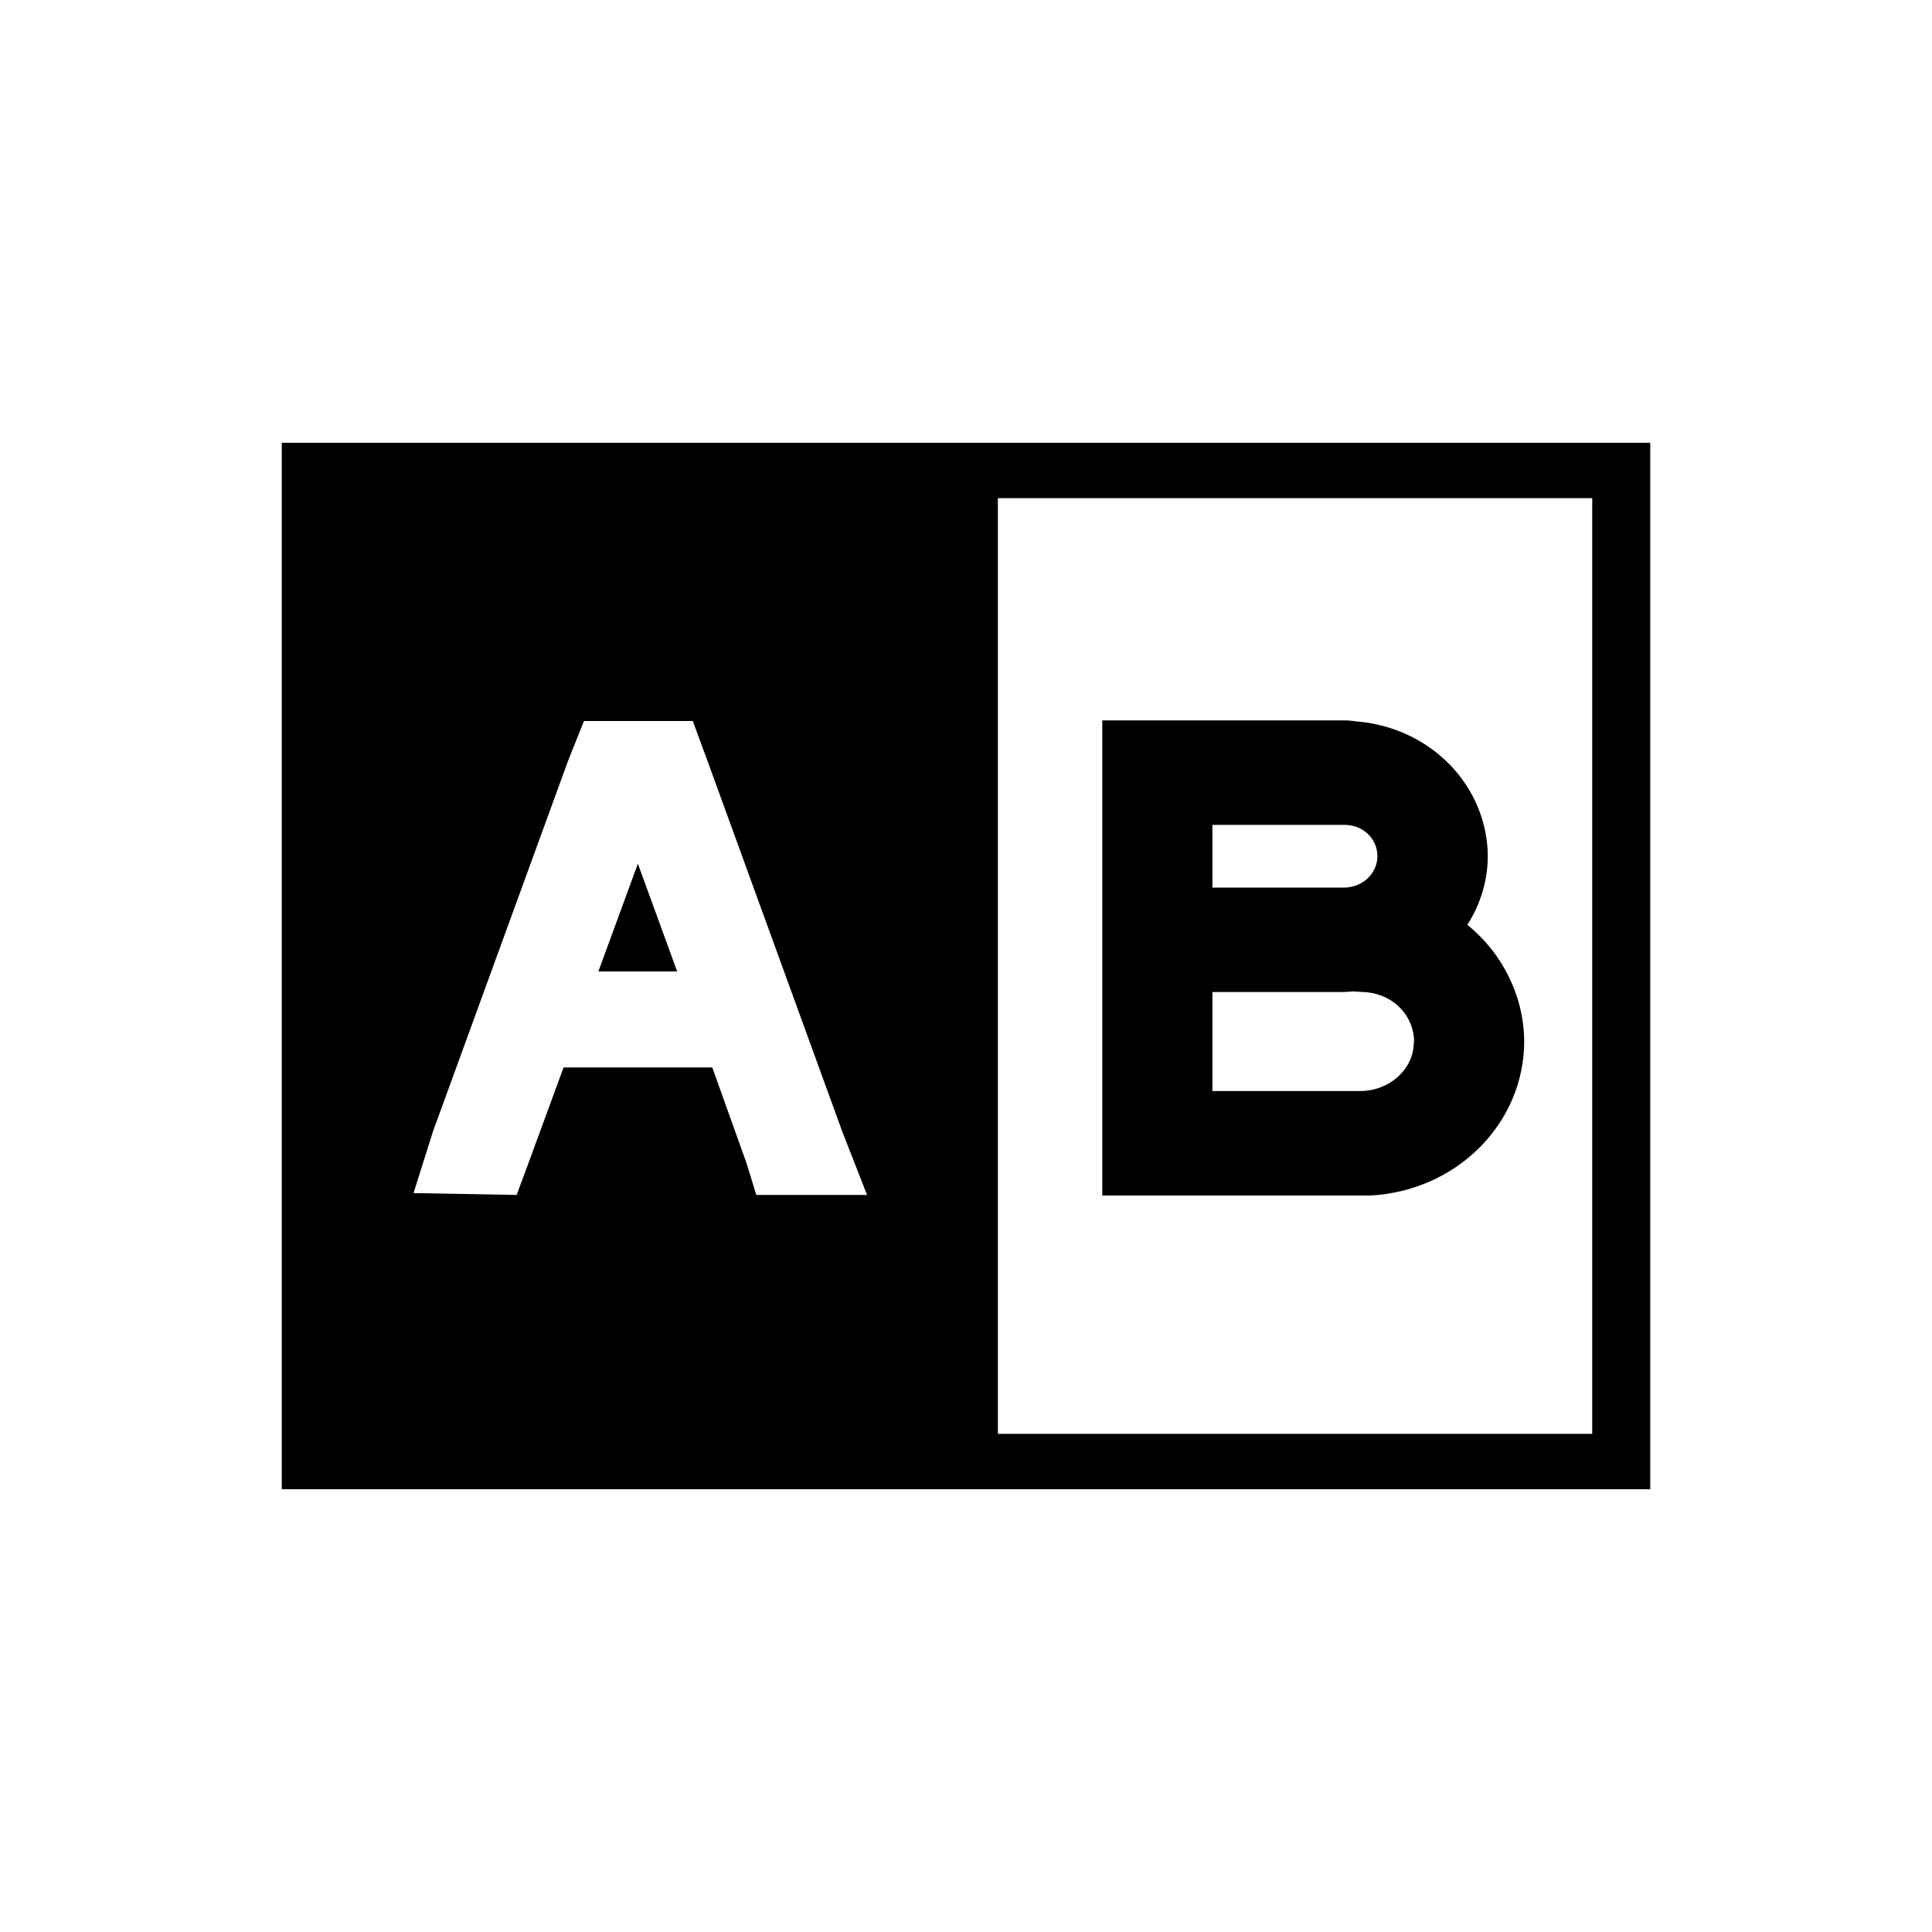
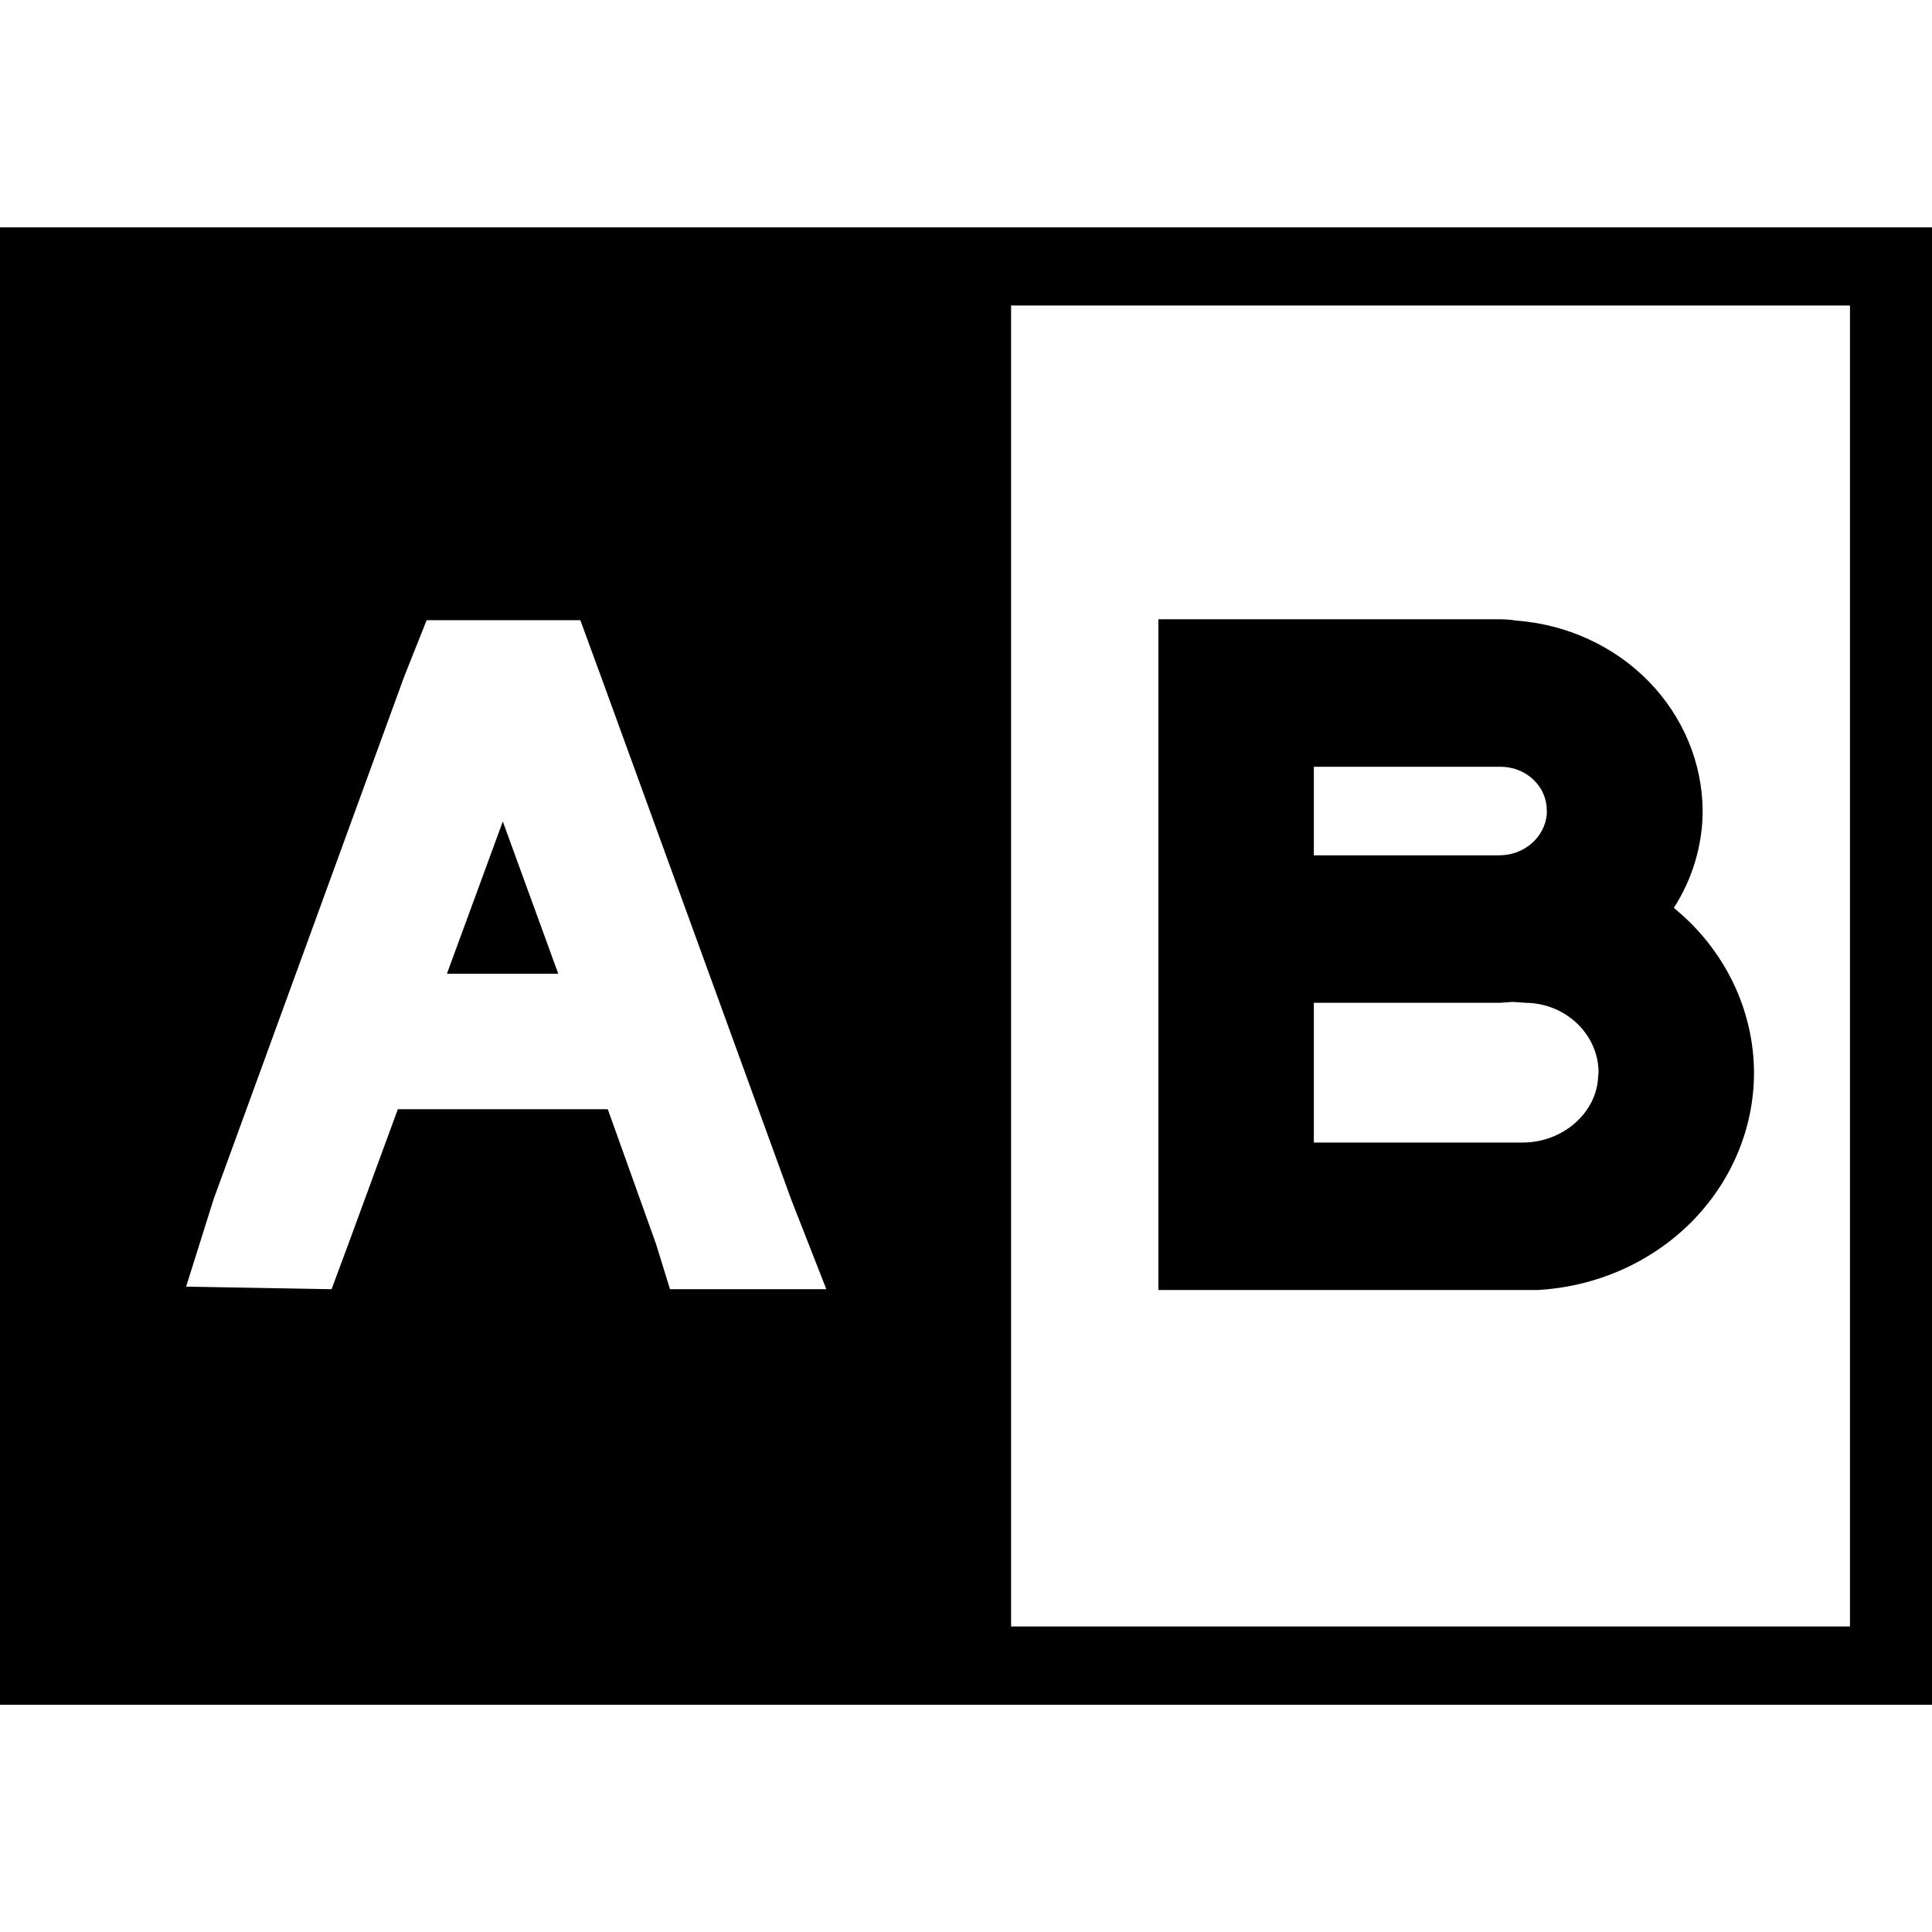
<svg xmlns="http://www.w3.org/2000/svg" width="24" height="24" viewBox="0 0 24 24" fill="none">
-   <path d="M3.5 5.5V18.5H20.5V5.5H3.5ZM19.779 17.812H12.396V6.188H19.779V17.812ZM10.771 14.844H9.395L9.272 14.445L8.848 13.26H7.001L6.573 14.426L6.418 14.844L5.137 14.821L5.379 14.054L7.056 9.453L7.254 8.957H8.606L8.789 9.453L10.462 14.054L10.771 14.844ZM7.433 12.068L7.924 10.729L8.412 12.068H7.433ZM18.934 12.94C18.933 12.665 18.869 12.392 18.747 12.142C18.626 11.891 18.449 11.668 18.228 11.488C18.393 11.231 18.481 10.936 18.482 10.634C18.479 10.211 18.309 9.804 18.005 9.494C17.701 9.184 17.286 8.994 16.841 8.961C16.795 8.953 16.748 8.949 16.702 8.949H13.693V14.851H17.027C17.542 14.823 18.026 14.61 18.38 14.255C18.735 13.9 18.933 13.43 18.934 12.94ZM16.9 13.553H15.061V12.323H16.702L16.809 12.316L16.92 12.323C17.091 12.325 17.255 12.389 17.376 12.504C17.497 12.619 17.565 12.774 17.566 12.937C17.566 12.948 17.562 12.959 17.562 12.97C17.55 13.298 17.245 13.553 16.9 13.553ZM16.702 10.247C16.755 10.247 16.808 10.256 16.858 10.275C16.907 10.294 16.953 10.322 16.991 10.358C17.028 10.394 17.059 10.436 17.079 10.483C17.1 10.53 17.11 10.58 17.11 10.631V10.665C17.101 10.764 17.053 10.857 16.975 10.924C16.897 10.991 16.795 11.027 16.69 11.026H15.061V10.247H16.702Z" fill="black" />
+   <path d="M0 2.824V21.177H24V2.824H0ZM22.981 20.205H12.56V3.795H22.981V20.205ZM10.265 16.015H8.323L8.149 15.452L7.55 13.779H4.942L4.338 15.425L4.119 16.015L2.312 15.983L2.653 14.899L5.021 8.405L5.3 7.704H7.209L7.466 8.405L9.828 14.899L10.265 16.015ZM5.552 12.096L6.246 10.205L6.935 12.096H5.552ZM21.789 13.328C21.788 12.938 21.698 12.554 21.526 12.2C21.354 11.846 21.104 11.532 20.793 11.278C21.026 10.915 21.15 10.498 21.151 10.072C21.147 9.475 20.907 8.9 20.478 8.462C20.049 8.024 19.462 7.756 18.834 7.709C18.769 7.699 18.704 7.693 18.638 7.693H14.39V16.025H19.097C19.824 15.986 20.507 15.685 21.008 15.184C21.508 14.682 21.788 14.018 21.789 13.328ZM18.918 14.193H16.321V12.457H18.638L18.789 12.446L18.946 12.457C19.187 12.458 19.419 12.55 19.589 12.712C19.76 12.874 19.857 13.093 19.858 13.322C19.858 13.338 19.853 13.354 19.853 13.37C19.836 13.832 19.405 14.193 18.918 14.193ZM18.638 9.525C18.713 9.525 18.788 9.538 18.858 9.565C18.928 9.592 18.992 9.632 19.045 9.682C19.099 9.732 19.142 9.792 19.171 9.858C19.2 9.925 19.215 9.995 19.215 10.067V10.115C19.202 10.255 19.134 10.386 19.023 10.48C18.913 10.575 18.77 10.626 18.621 10.625H16.321V9.525H18.638Z" fill="black" />
</svg>
